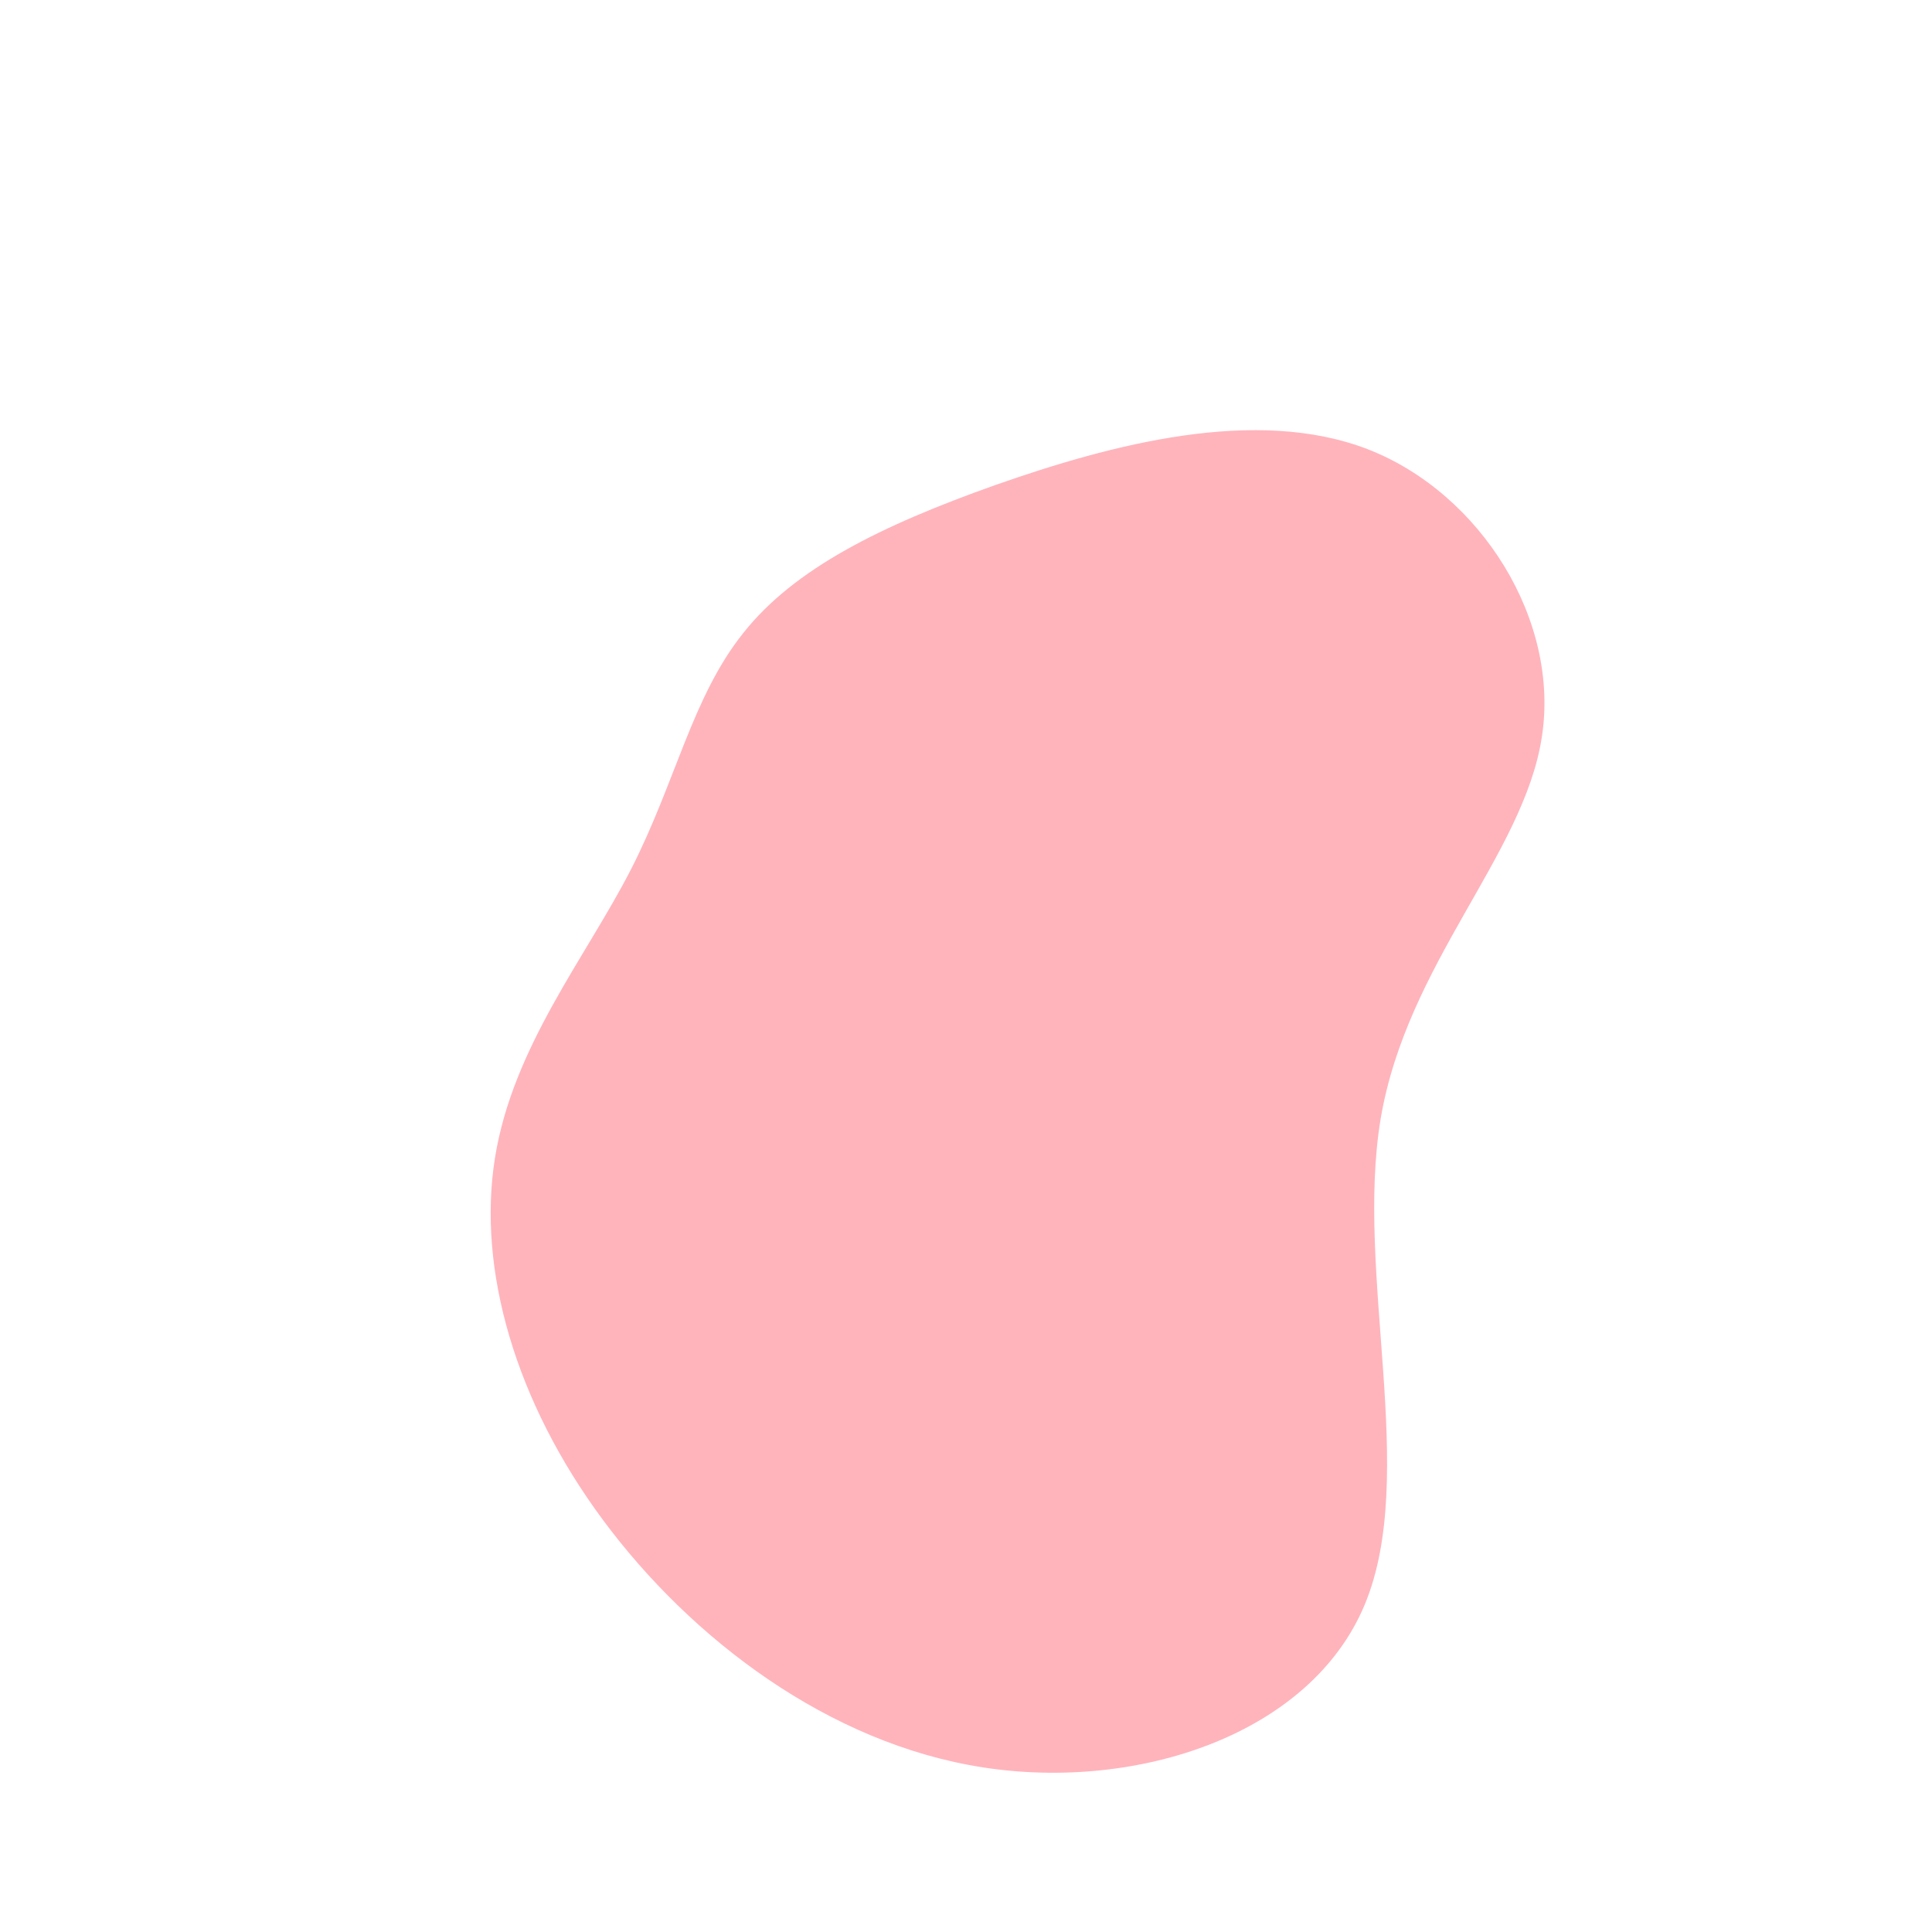
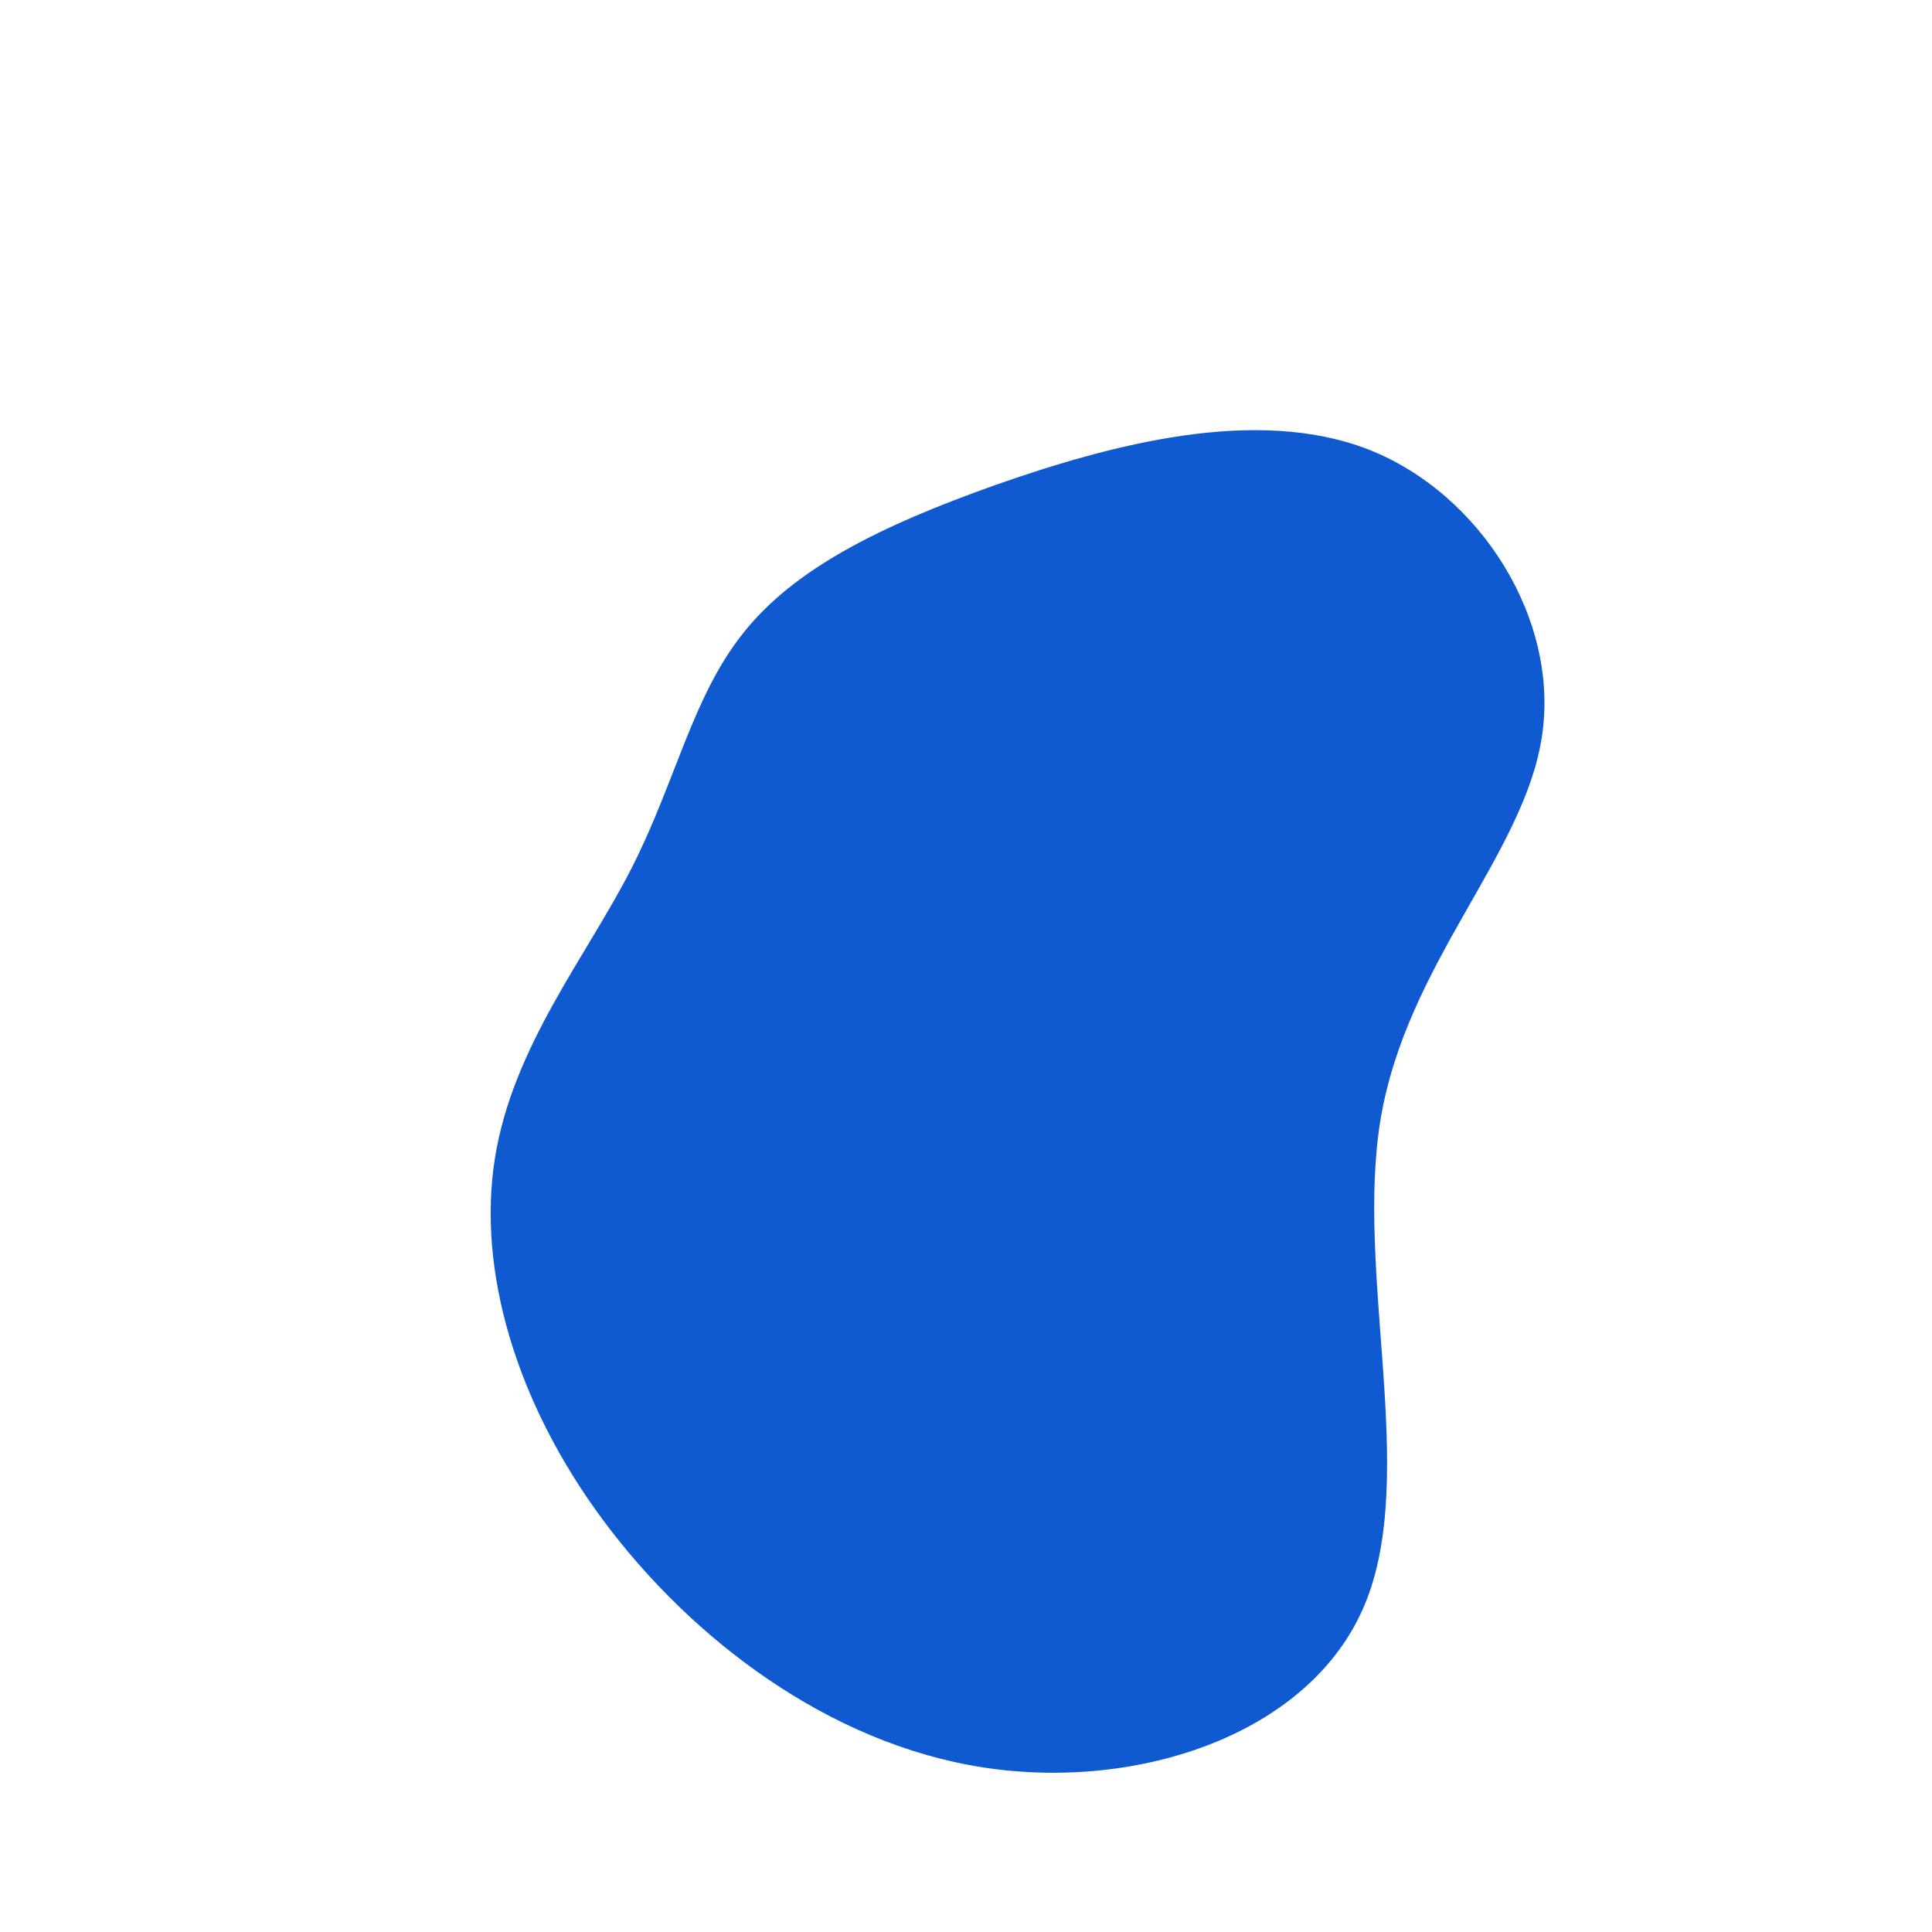
<svg xmlns="http://www.w3.org/2000/svg" width="600" height="600" viewBox="0 0 600 600">
  <g transform="translate(300,300)">
-     <path d="M125,-160.4C159.9,-146.7,184.6,-107.3,178.8,-70.9C173.1,-34.4,137,-0.8,128.8,47.3C120.7,95.5,140.6,158.2,123.8,198.4C107,238.6,53.5,256.3,5.4,248.9C-42.7,241.5,-85.4,208.9,-112.7,172.1C-140,135.3,-151.8,94.2,-146.3,59.7C-140.8,25.1,-117.9,-2.9,-104,-30.1C-90.1,-57.3,-85,-83.7,-69.1,-103.5C-53.3,-123.4,-26.6,-136.7,9.2,-149.4C45.1,-162,90.1,-174,125,-160.4Z" fill="#FFB4BC" />
+     <path d="M125,-160.4C159.9,-146.7,184.6,-107.3,178.8,-70.9C173.1,-34.4,137,-0.8,128.8,47.3C120.7,95.5,140.6,158.2,123.8,198.4C107,238.6,53.5,256.3,5.4,248.9C-42.7,241.5,-85.4,208.9,-112.7,172.1C-140,135.3,-151.8,94.2,-146.3,59.7C-140.8,25.1,-117.9,-2.9,-104,-30.1C-90.1,-57.3,-85,-83.7,-69.1,-103.5C-53.3,-123.4,-26.6,-136.7,9.2,-149.4C45.1,-162,90.1,-174,125,-160.4Z" fill="#0F5AD1" />
  </g>
</svg>
